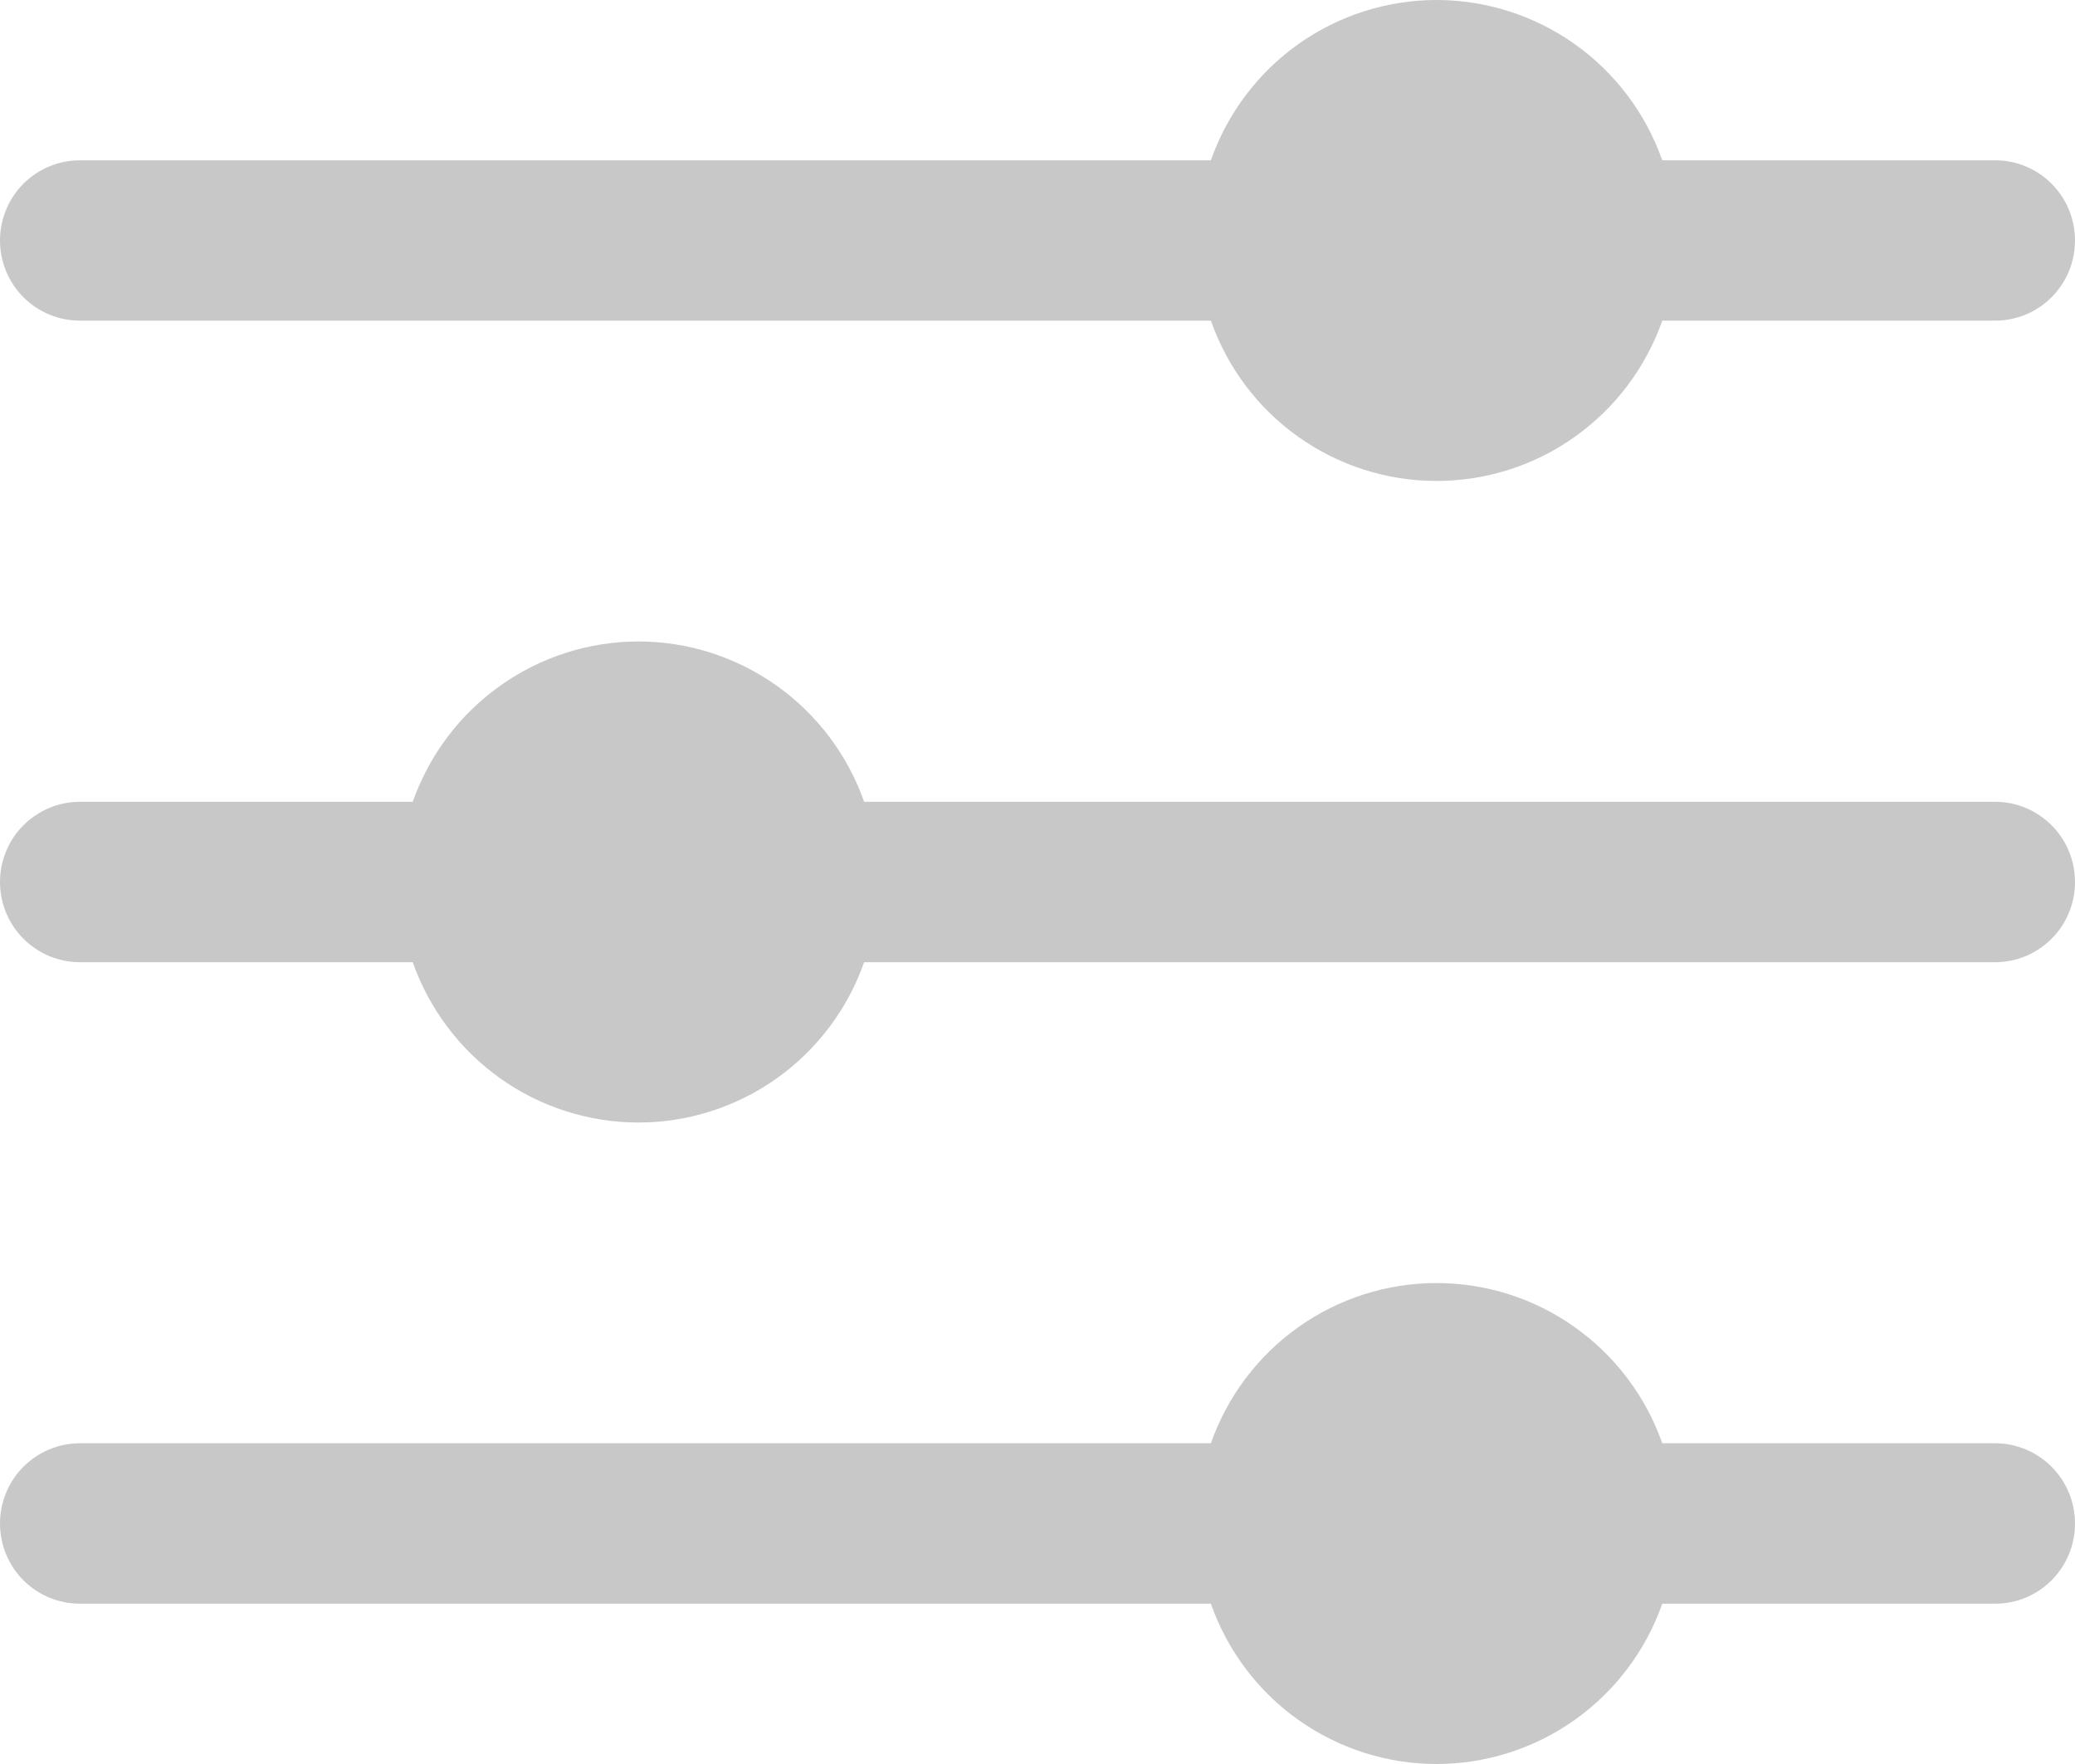
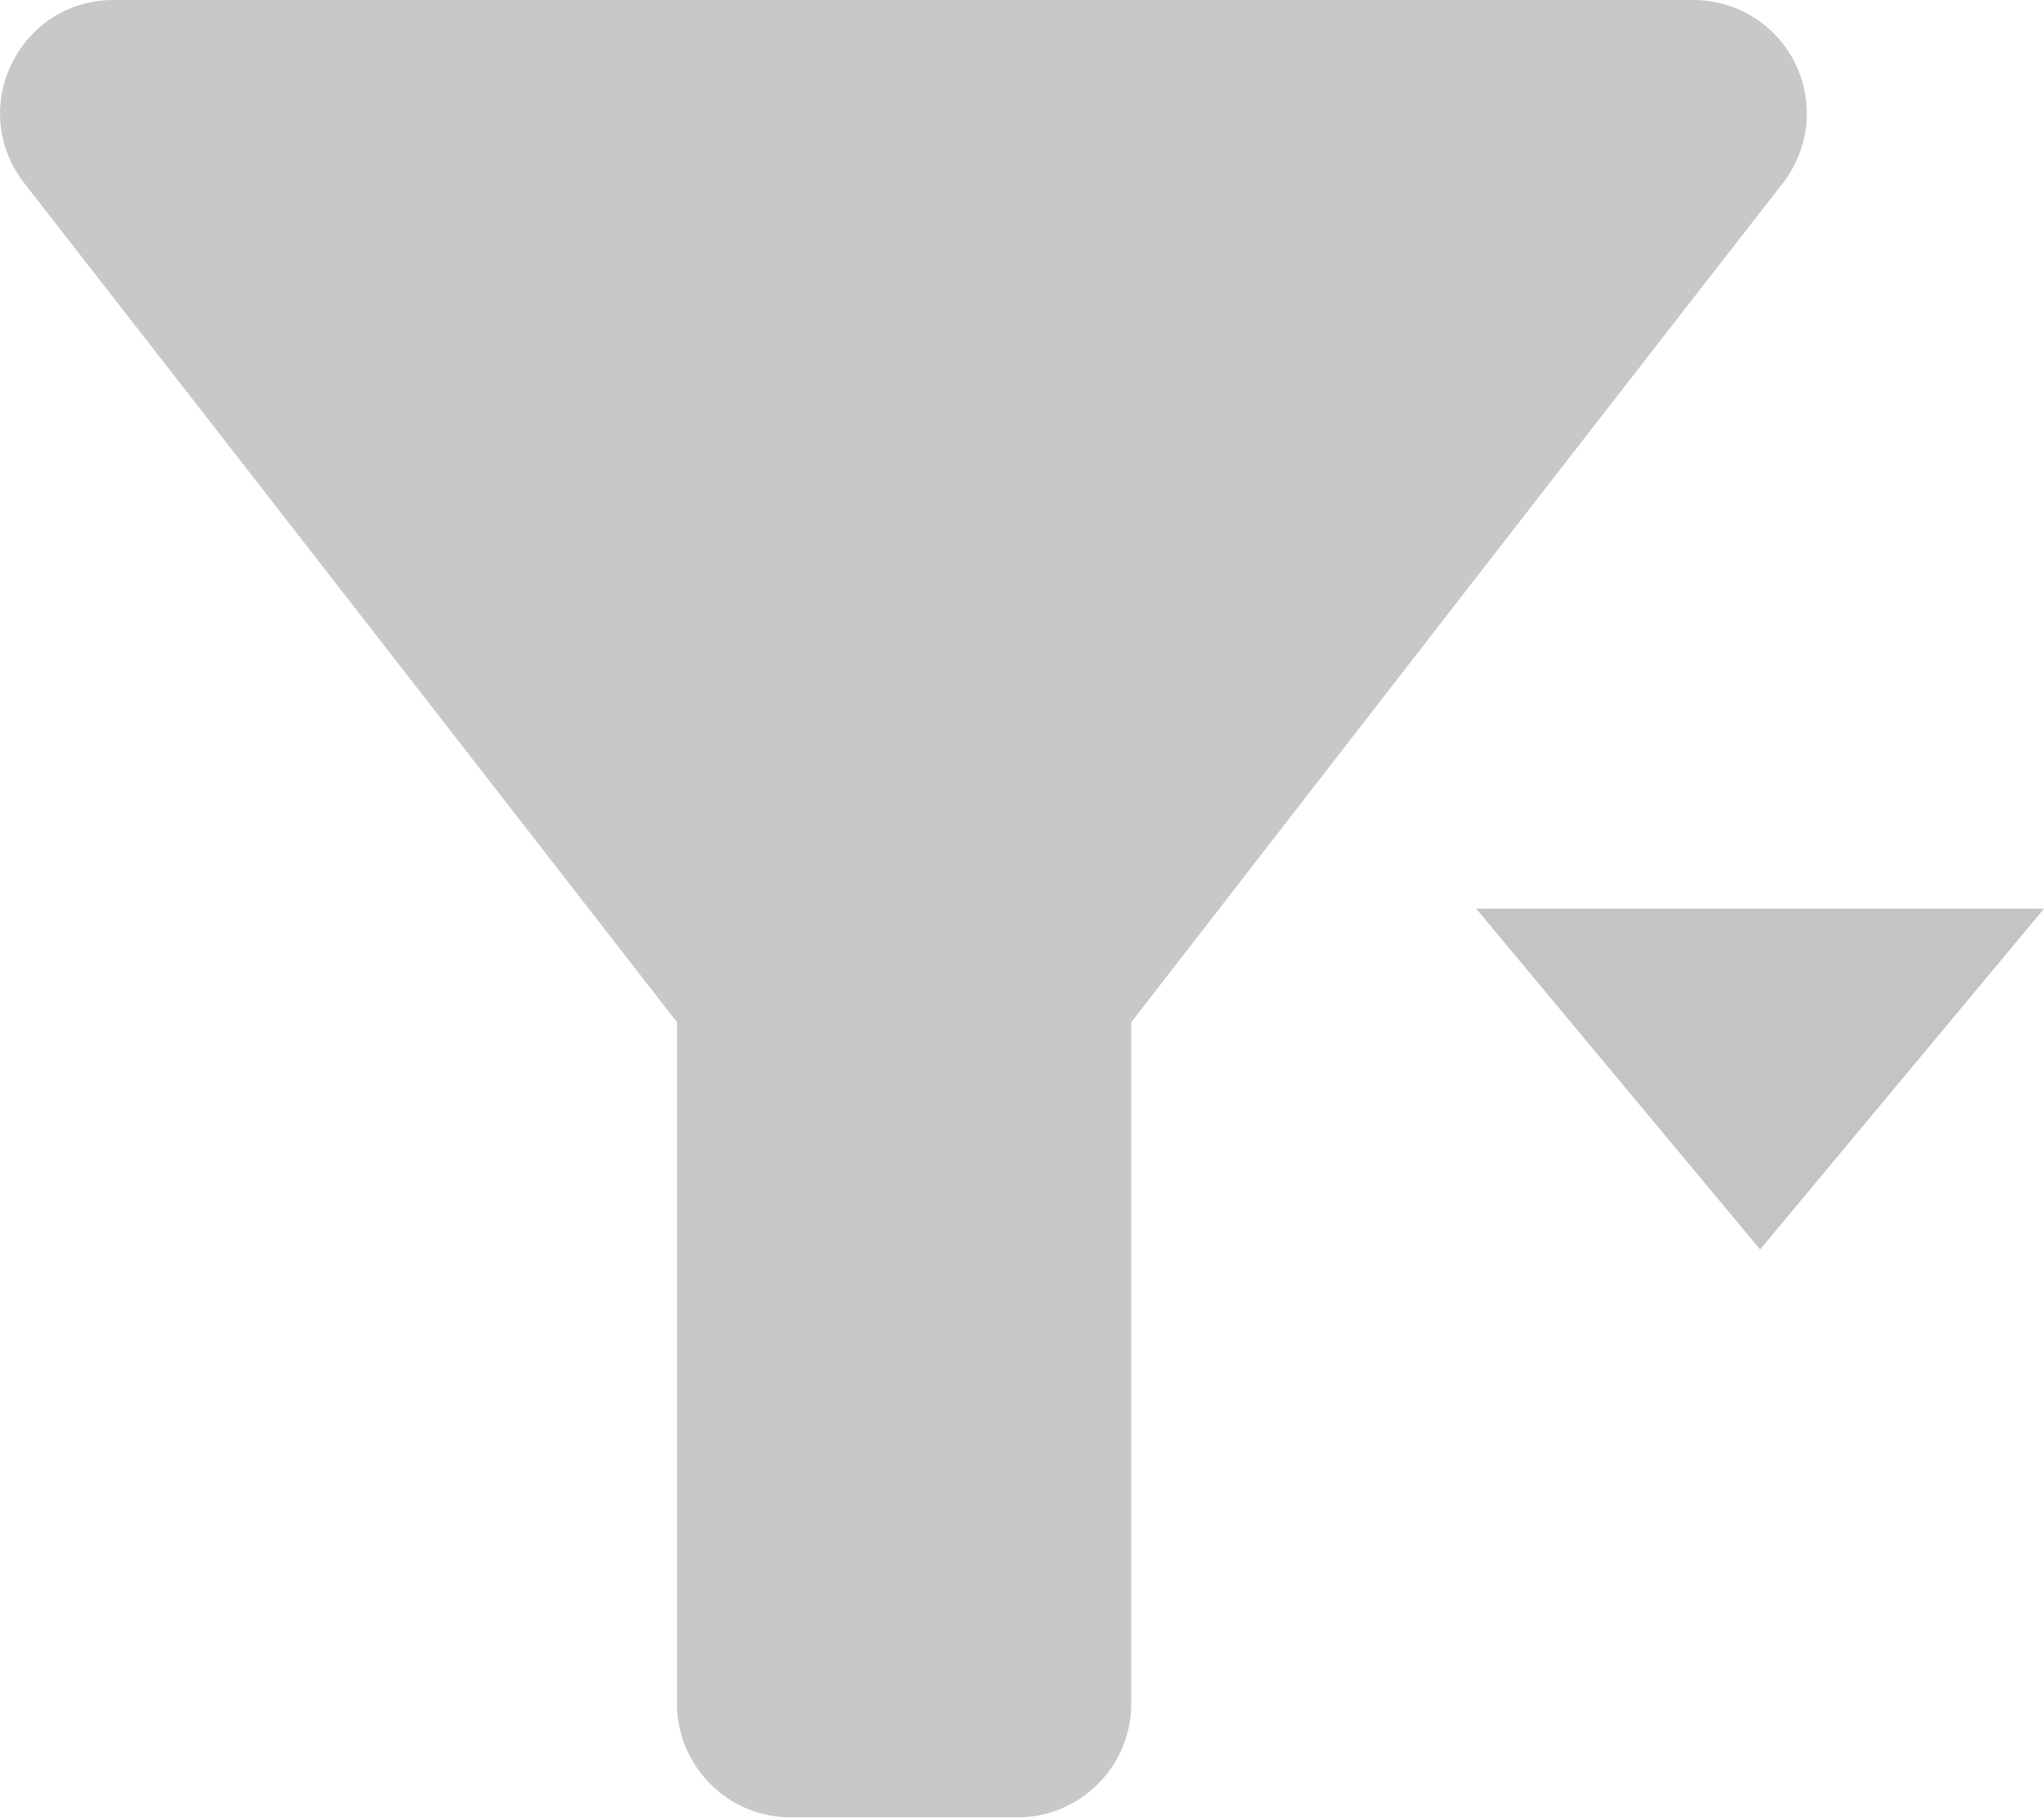
- <svg xmlns="http://www.w3.org/2000/svg" width="20" height="17" viewBox="0 0 20 17" fill="none">
-   <path d="M0.769 3.09H11.671C11.83 3.542 12.124 3.934 12.514 4.21C12.904 4.487 13.369 4.635 13.846 4.635C14.323 4.635 14.789 4.487 15.178 4.21C15.568 3.934 15.863 3.542 16.022 3.09H19.231C19.435 3.09 19.63 3.009 19.775 2.864C19.919 2.719 20 2.523 20 2.318C20 2.113 19.919 1.916 19.775 1.771C19.63 1.626 19.435 1.545 19.231 1.545H16.022C15.863 1.093 15.568 0.702 15.178 0.425C14.789 0.149 14.323 0 13.846 0C13.369 0 12.904 0.149 12.514 0.425C12.124 0.702 11.83 1.093 11.671 1.545H0.769C0.565 1.545 0.37 1.626 0.225 1.771C0.081 1.916 0 2.113 0 2.318C0 2.523 0.081 2.719 0.225 2.864C0.37 3.009 0.565 3.09 0.769 3.09ZM19.231 13.909H16.022C15.863 13.458 15.568 13.066 15.178 12.79C14.789 12.513 14.323 12.365 13.846 12.365C13.369 12.365 12.904 12.513 12.514 12.79C12.124 13.066 11.83 13.458 11.671 13.909H0.769C0.565 13.909 0.37 13.991 0.225 14.136C0.081 14.281 0 14.477 0 14.682C0 14.887 0.081 15.084 0.225 15.229C0.37 15.374 0.565 15.455 0.769 15.455H11.671C11.83 15.907 12.124 16.298 12.514 16.575C12.904 16.851 13.369 17 13.846 17C14.323 17 14.789 16.851 15.178 16.575C15.568 16.298 15.863 15.907 16.022 15.455H19.231C19.435 15.455 19.63 15.374 19.775 15.229C19.919 15.084 20 14.887 20 14.682C20 14.477 19.919 14.281 19.775 14.136C19.63 13.991 19.435 13.909 19.231 13.909ZM19.231 7.727H8.329C8.17 7.275 7.875 6.884 7.486 6.608C7.096 6.331 6.631 6.182 6.154 6.182C5.677 6.182 5.211 6.331 4.822 6.608C4.432 6.884 4.138 7.275 3.978 7.727H0.769C0.565 7.727 0.37 7.809 0.225 7.954C0.081 8.098 0 8.295 0 8.5C0 8.705 0.081 8.902 0.225 9.046C0.37 9.191 0.565 9.273 0.769 9.273H3.978C4.138 9.725 4.432 10.116 4.822 10.393C5.211 10.669 5.677 10.818 6.154 10.818C6.631 10.818 7.096 10.669 7.486 10.393C7.875 10.116 8.17 9.725 8.329 9.273H19.231C19.435 9.273 19.63 9.191 19.775 9.046C19.919 8.902 20 8.705 20 8.5C20 8.295 19.919 8.098 19.775 7.954C19.63 7.809 19.435 7.727 19.231 7.727Z" fill="#C8C8C8" />
+ <svg xmlns="http://www.w3.org/2000/svg" width="18" height="16" viewBox="0 0 18 16" fill="none">
+   <path d="M0.212 1.61C2.232 4.2 5.962 9 5.962 9V15C5.962 15.55 6.412 16 6.962 16H8.962C9.512 16 9.962 15.55 9.962 15V9C9.962 9 13.682 4.2 15.702 1.61C15.816 1.462 15.887 1.286 15.906 1.1C15.925 0.914 15.892 0.726 15.809 0.558C15.727 0.391 15.599 0.249 15.44 0.151C15.282 0.052 15.098 -0 14.912 1.40404e-06H1.002C0.172 1.40404e-06 -0.298 0.95 0.212 1.61Z" fill="#C8C8C8" />
+   <path d="M18 8H13L15.5 11L18 8Z" fill="#C4C4C4" />
</svg>
